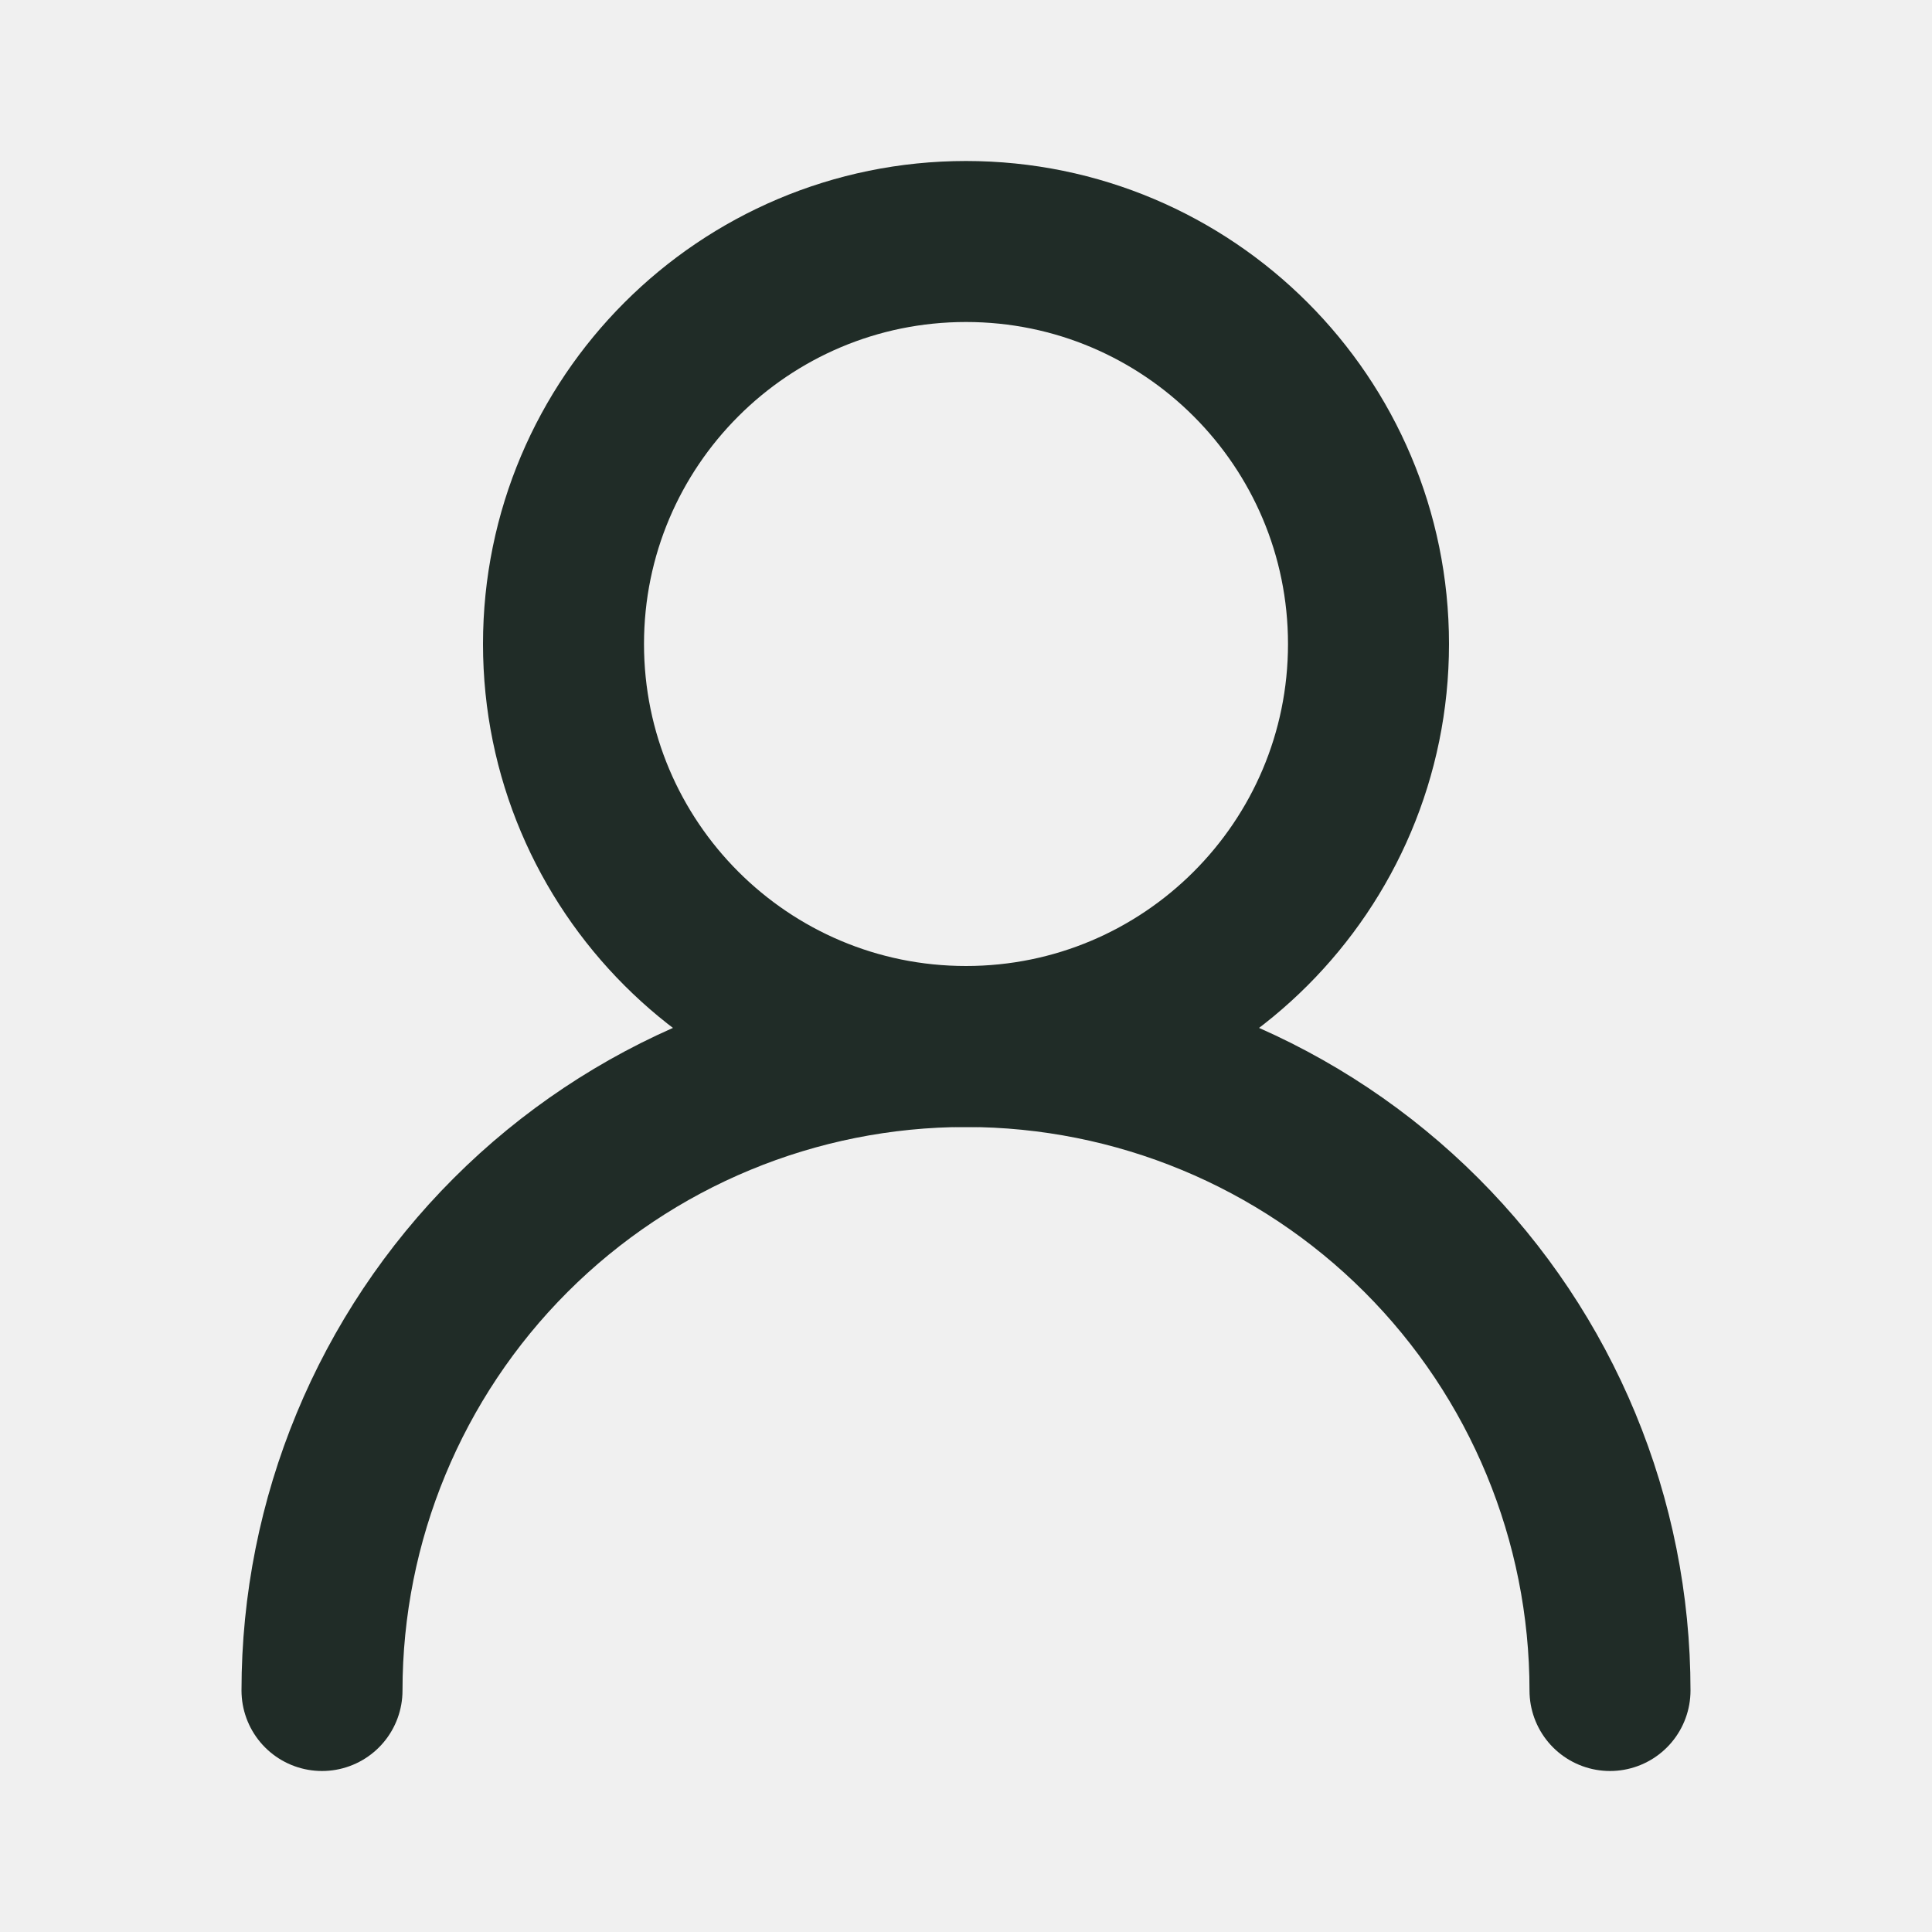
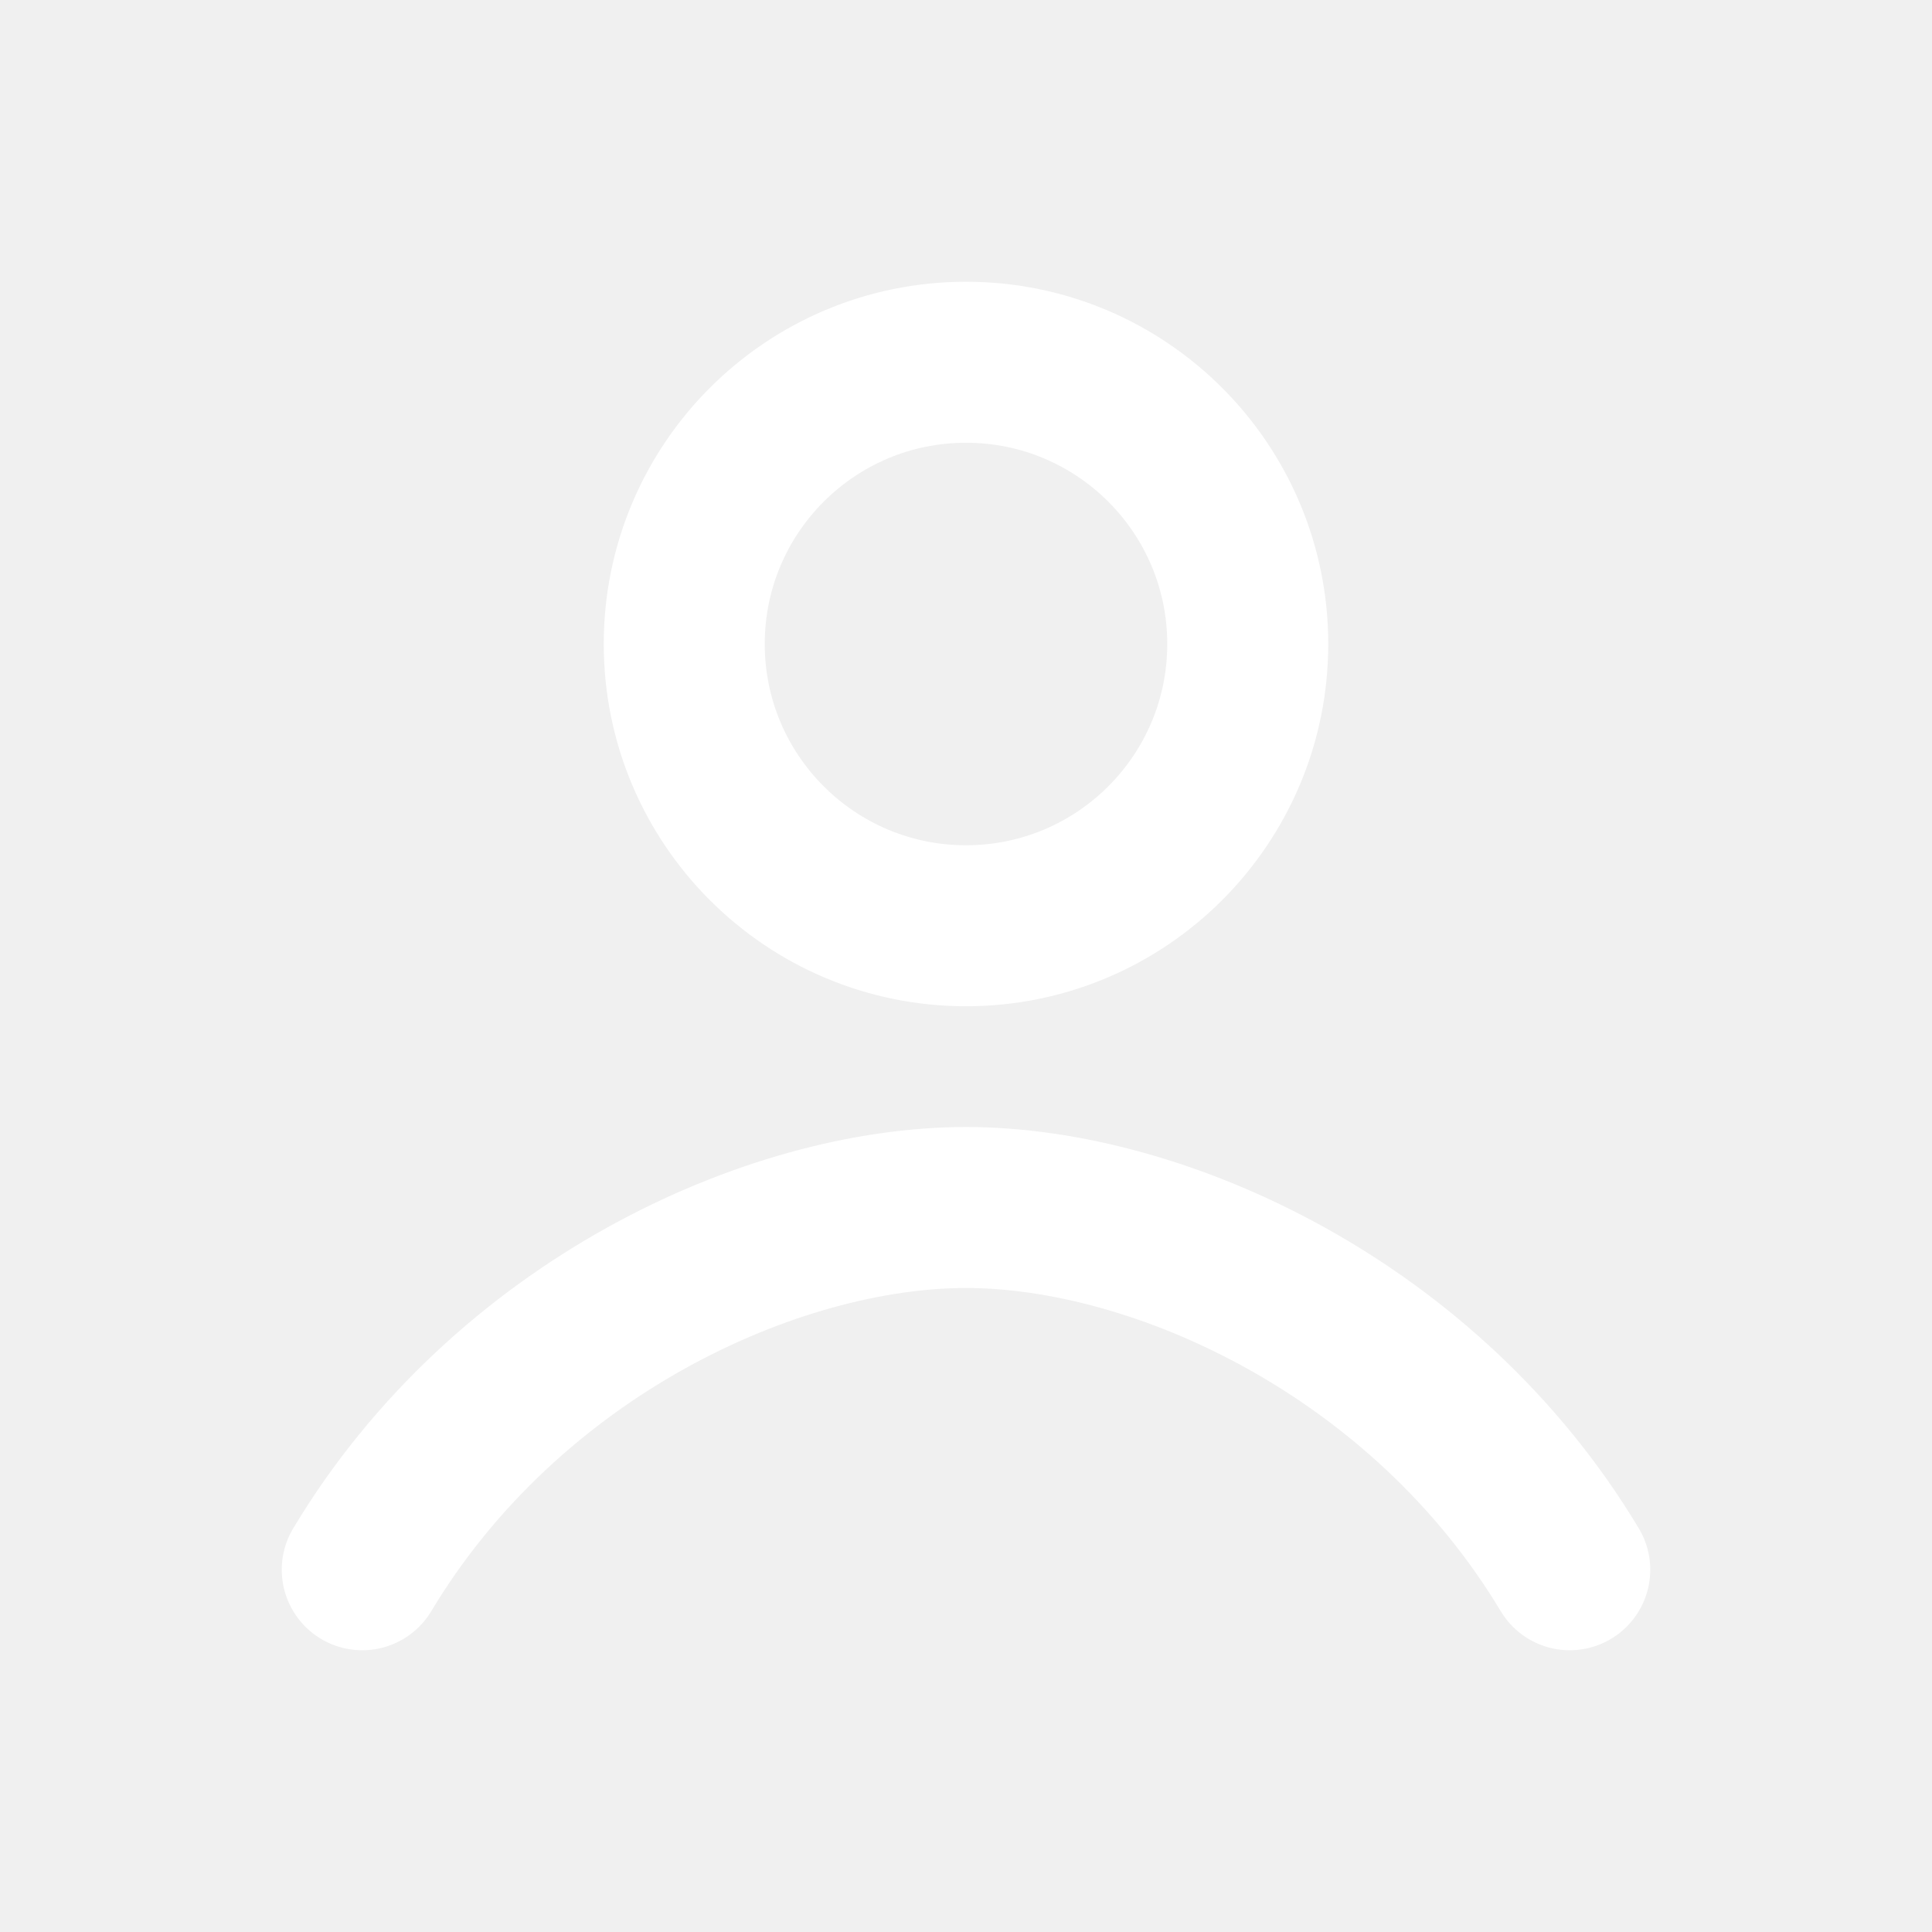
<svg xmlns="http://www.w3.org/2000/svg" width="24" height="24" viewBox="0 0 24 24" fill="none">
-   <path d="M12 13C14.761 13 17 10.761 17 8C17 5.239 14.761 3 12 3C9.239 3 7 5.239 7 8C7 10.761 9.239 13 12 13Z" stroke="#202C27" stroke-width="2" stroke-linecap="round" stroke-linejoin="round" />
-   <path d="M20 21C20 18.878 19.157 16.843 17.657 15.343C16.157 13.843 14.122 13 12 13C9.878 13 7.843 13.843 6.343 15.343C4.843 16.843 4 18.878 4 21" stroke="#202C27" stroke-width="2" stroke-linecap="round" stroke-linejoin="round" />
+   <circle cx="12" cy="8" r="3.5" stroke="#FFFFFF" stroke-width="2" />
+   <path d="M4.5 19.5c1.8-3 5.1-4.5 7.5-4.5s5.7 1.5 7.5 4.5" stroke="#FFFFFF" stroke-width="2" stroke-linecap="round" stroke-linejoin="round" />
</svg>
